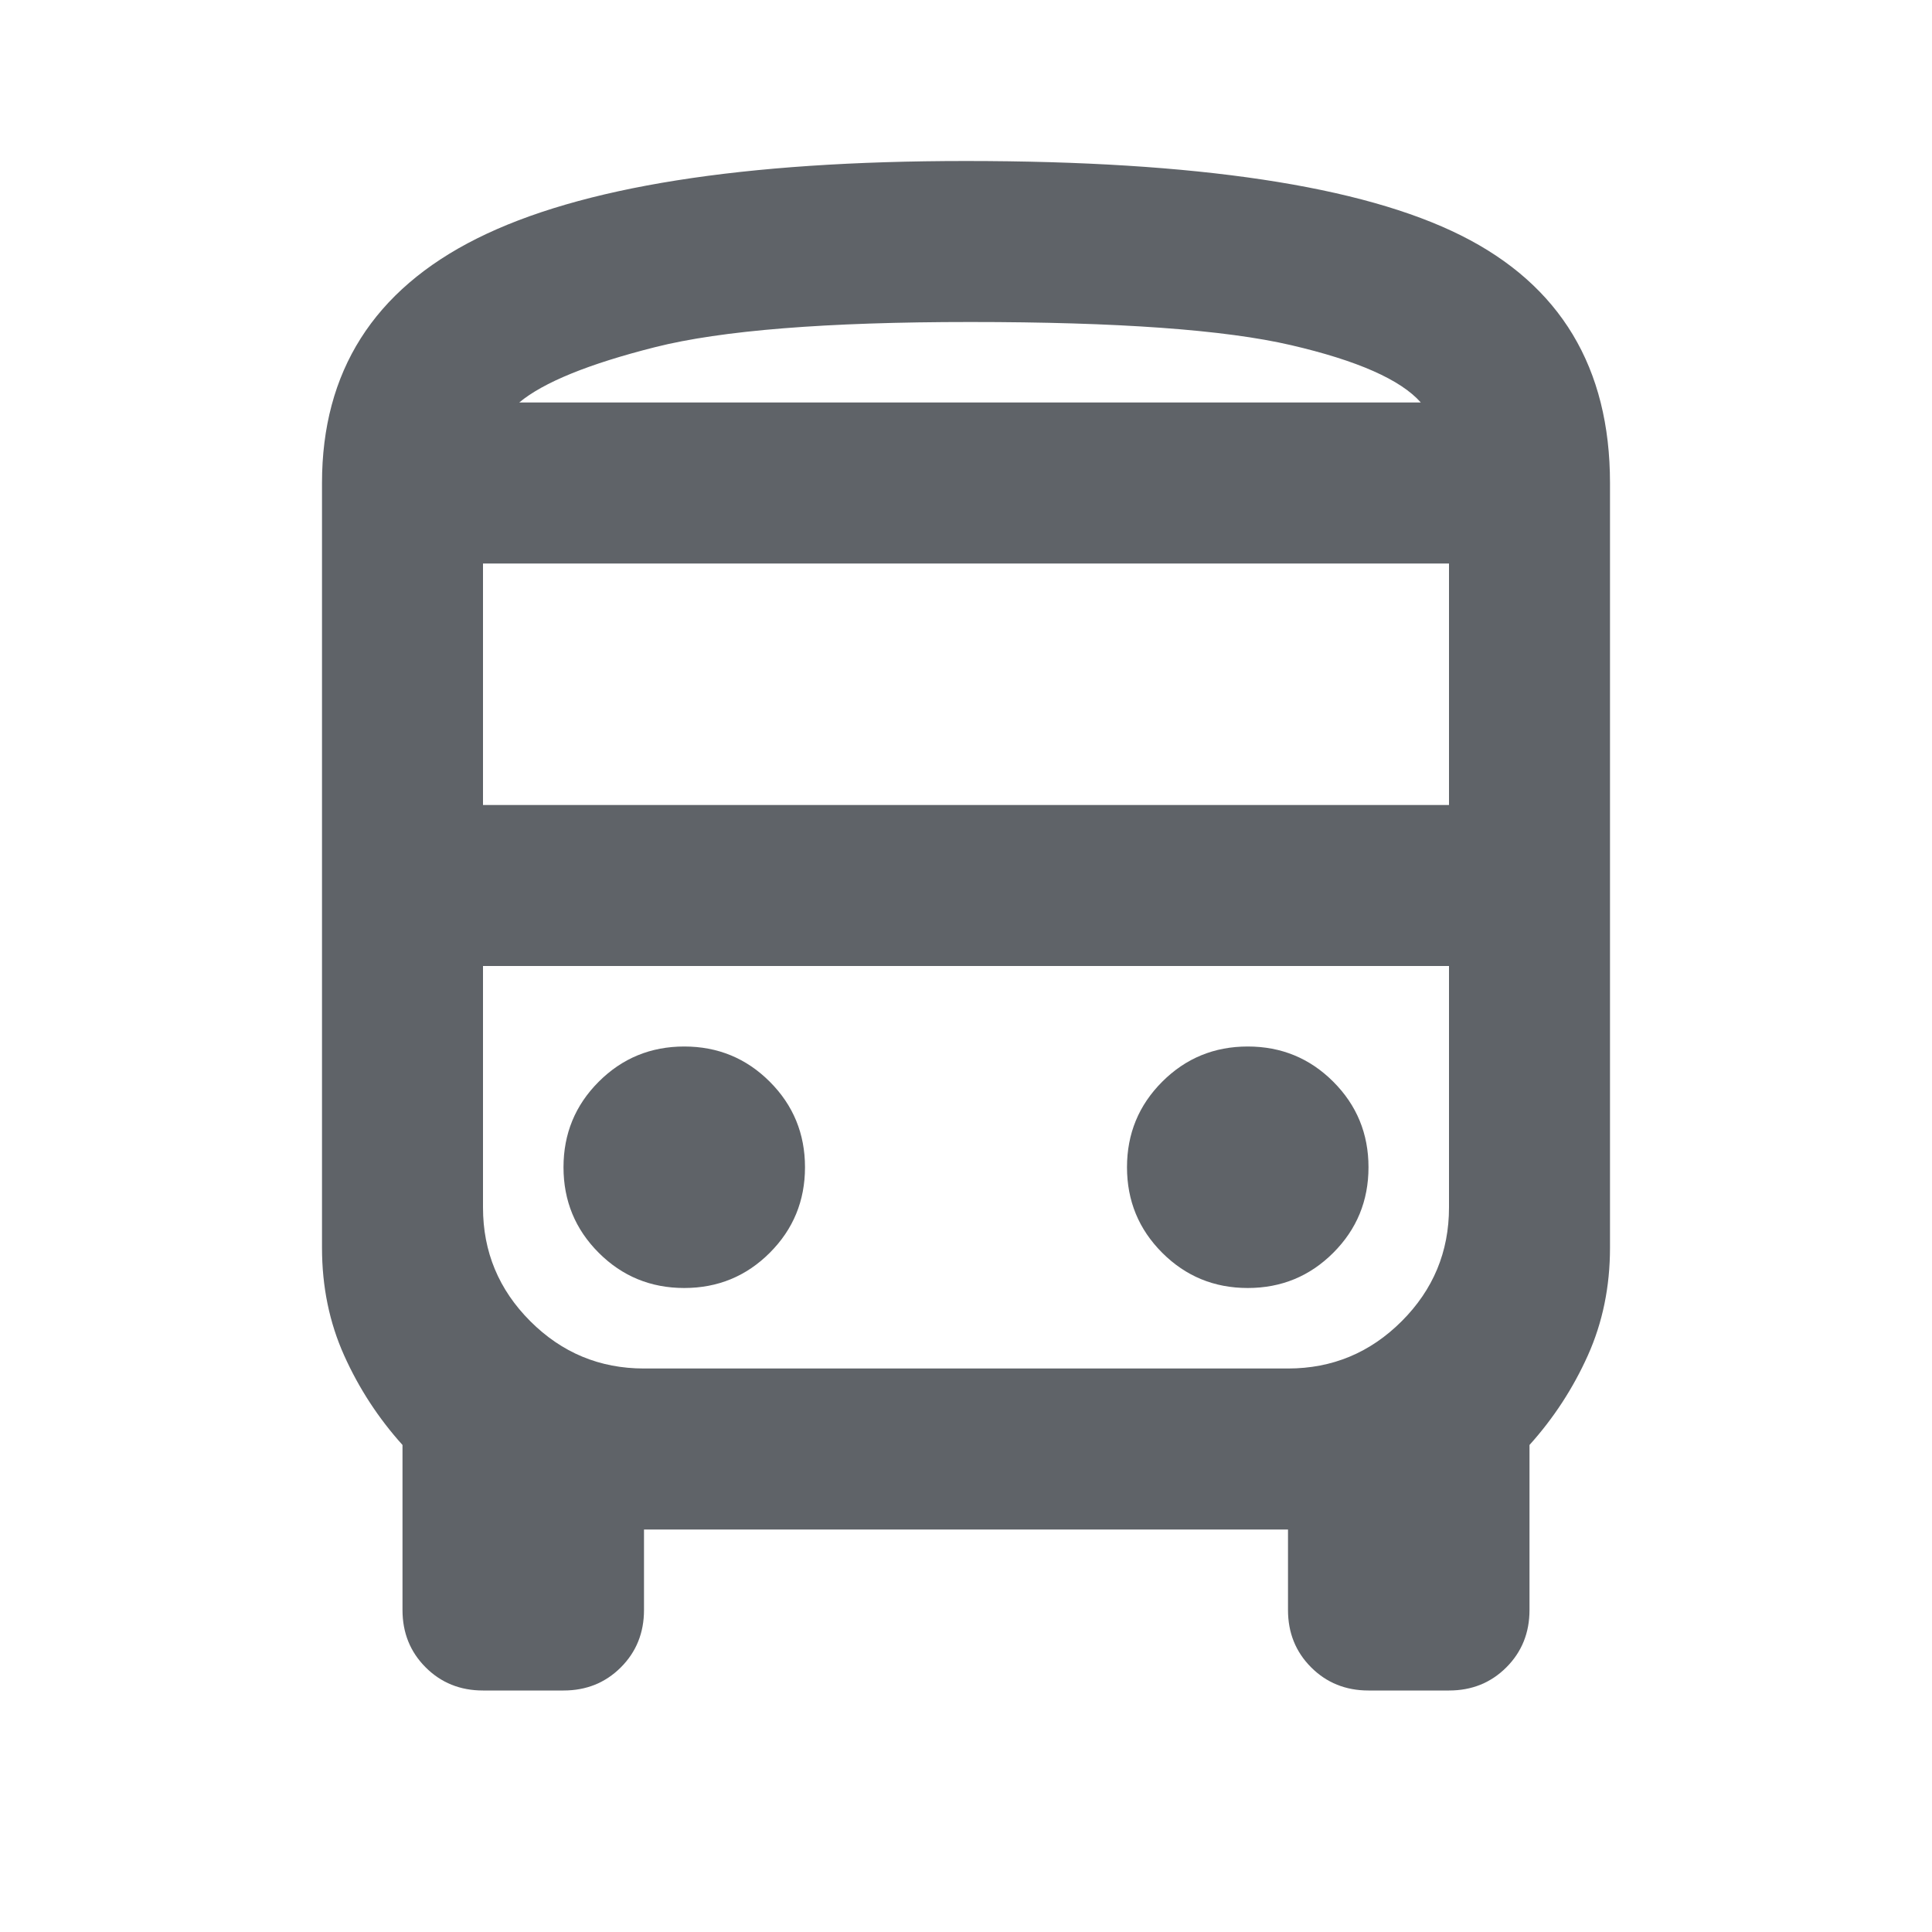
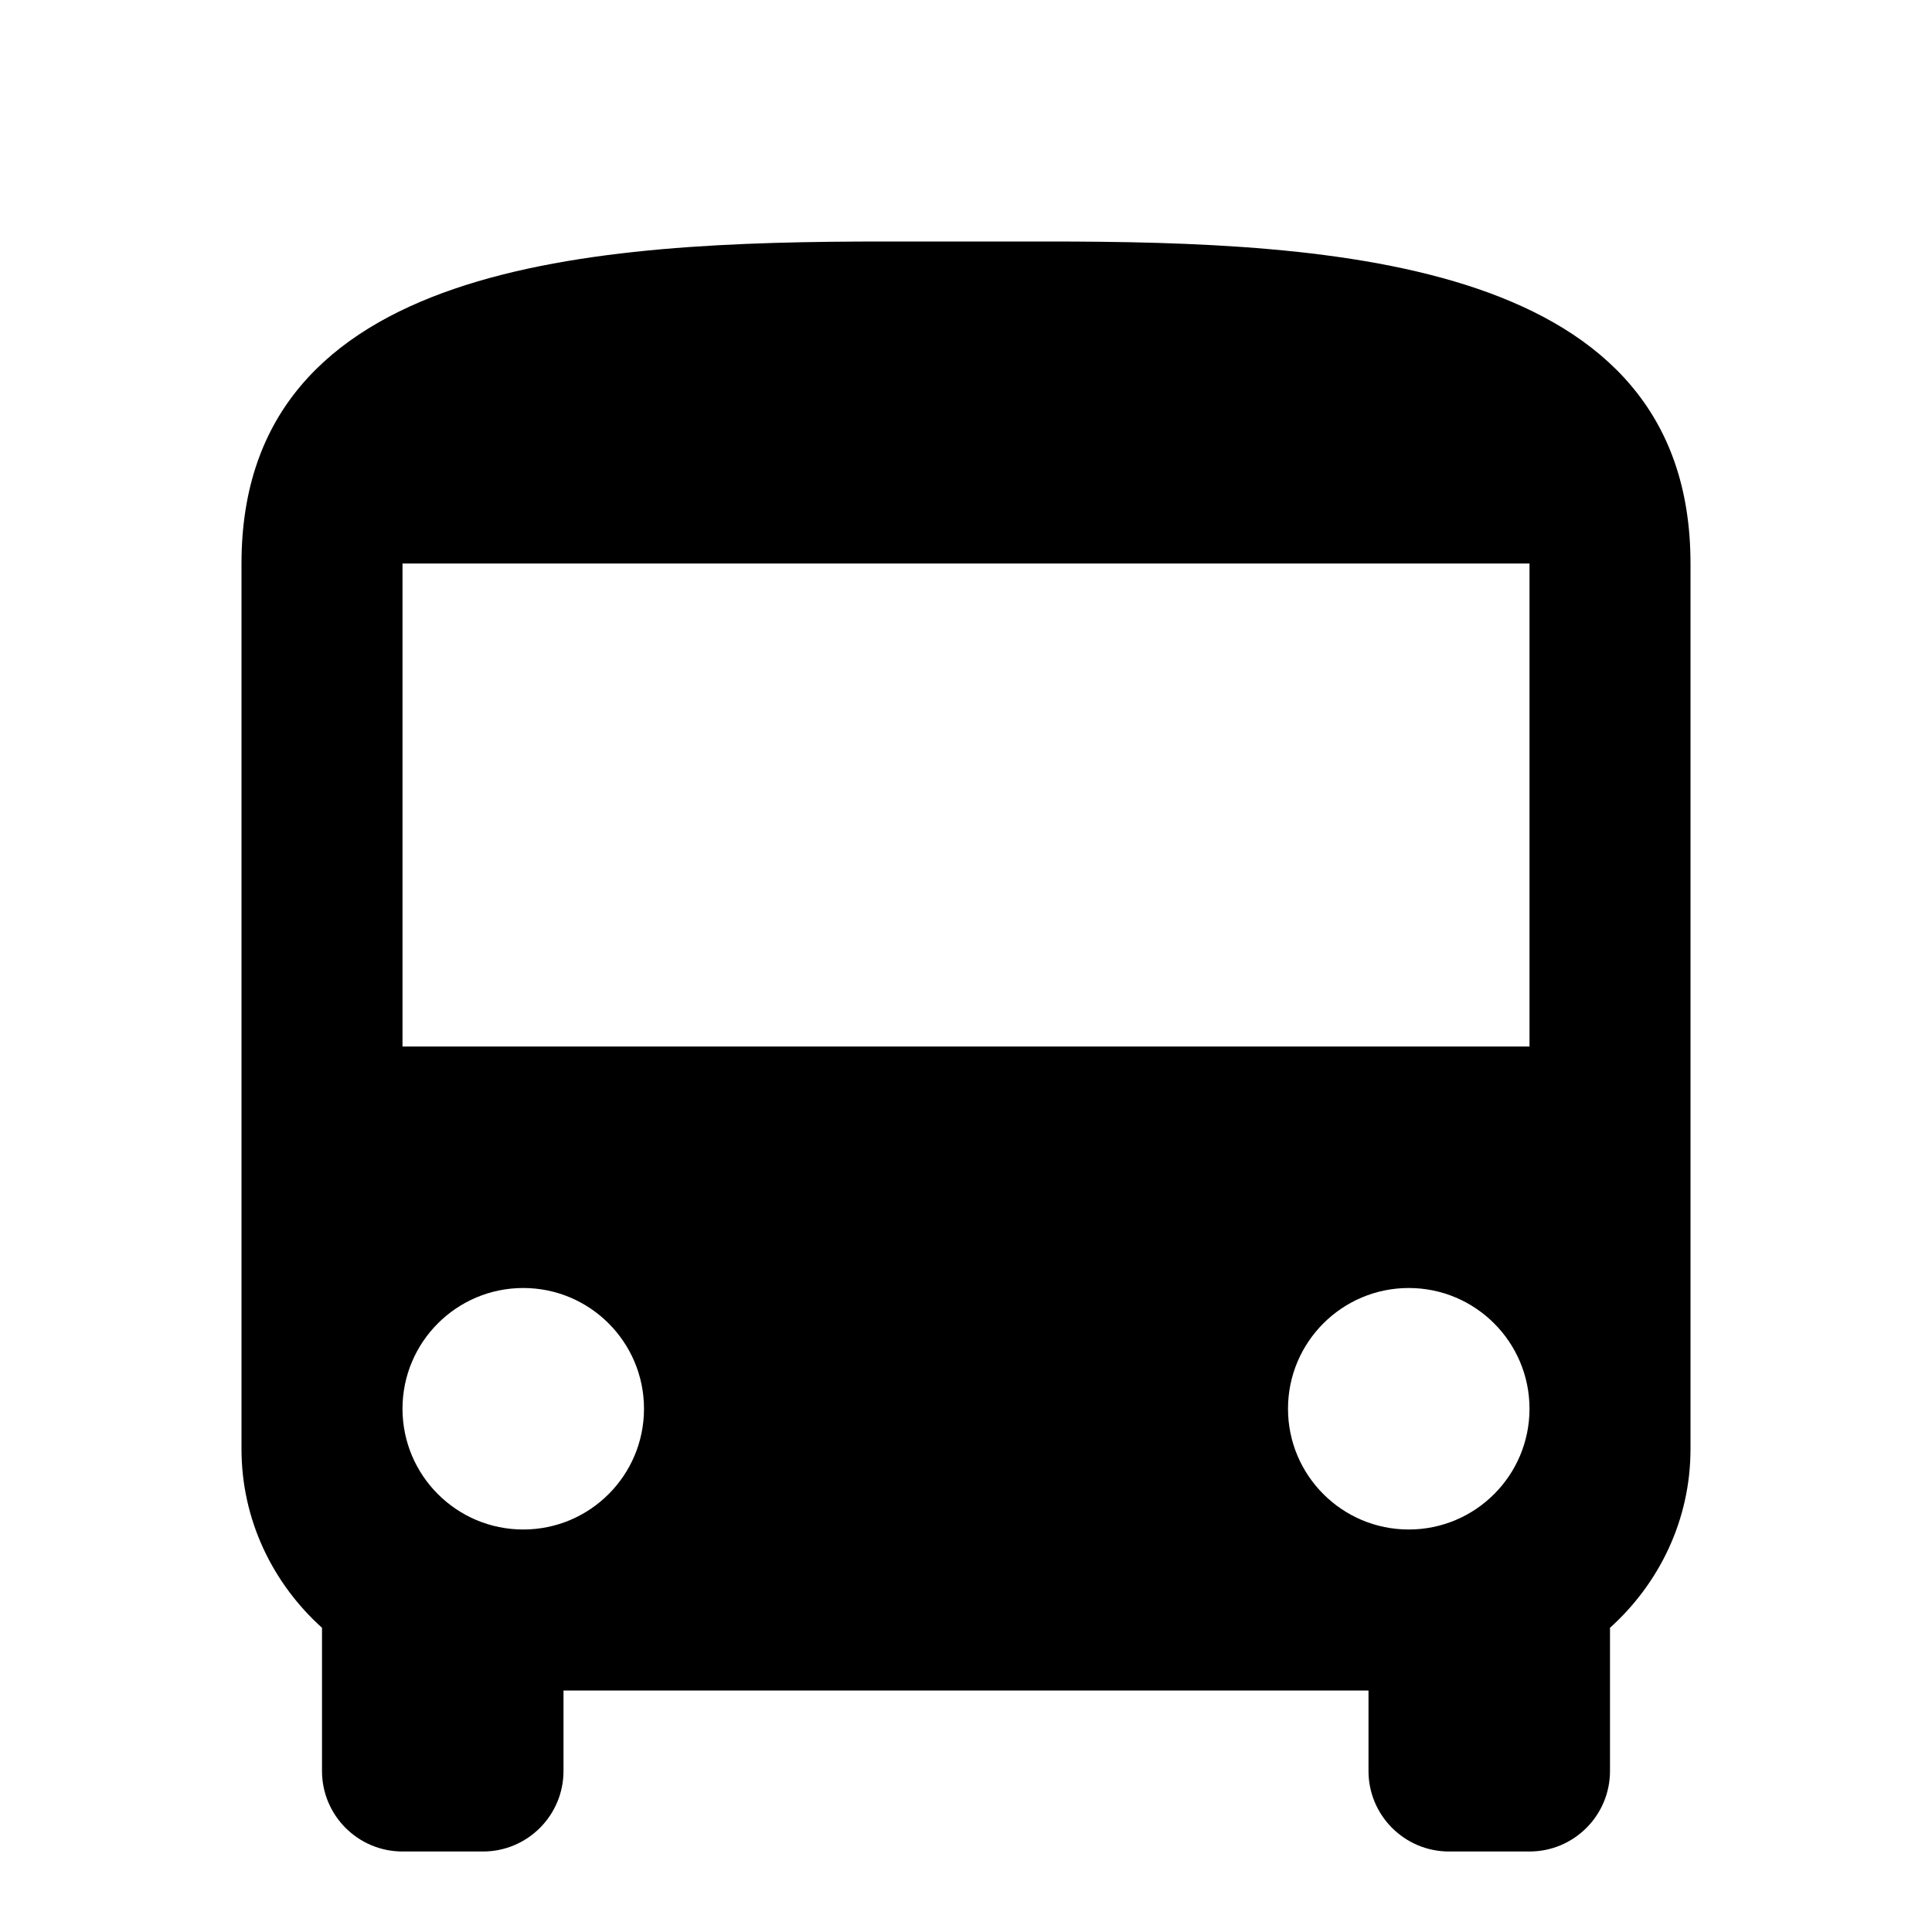
- <svg xmlns="http://www.w3.org/2000/svg" height="24px" viewBox="0 -960 960 960" width="24px" fill="#5f6368">
-   <path d="M240-120q-17 0-28.5-11.5T200-160v-82q-18-20-29-44.5T160-340v-380q0-83 77-121.5T480-880q172 0 246 37t74 123v380q0 29-11 53.5T760-242v82q0 17-11.5 28.5T720-120h-40q-17 0-28.5-11.5T640-160v-40H320v40q0 17-11.5 28.5T280-120h-40Zm242-640h224-448 224Zm158 280H240h480-80Zm-400-80h480v-120H240v120Zm100 240q25 0 42.5-17.5T400-380q0-25-17.5-42.5T340-440q-25 0-42.5 17.5T280-380q0 25 17.5 42.5T340-320Zm280 0q25 0 42.5-17.5T680-380q0-25-17.5-42.5T620-440q-25 0-42.5 17.5T560-380q0 25 17.5 42.5T620-320ZM258-760h448q-15-17-64.5-28.5T482-800q-107 0-156.5 12.5T258-760Zm62 480h320q33 0 56.5-23.5T720-360v-120H240v120q0 33 23.5 56.5T320-280Z" />
+ <svg xmlns="http://www.w3.org/2000/svg" viewBox="0 0 24 24" width="24" height="24" fill="#000000">
+   <path d="M 11 3 C 7.375 3 3 3.237 3 7 L 3 18 C 3 18.885 3.391 19.672 4 20.221 L 4 22 C 4 22.552 4.448 23 5 23 L 6 23 C 6.552 23 7 22.552 7 22 L 7 21 L 17 21 L 17 22 C 17 22.552 17.448 23 18 23 L 19 23 C 19.552 23 20 22.552 20 22 L 20 20.221 C 20.609 19.672 21 18.885 21 18 L 21 7 C 21 3.237 16.625 3 13 3 L 11 3 z M 5 7 L 19 7 L 19 13 L 5 13 L 5 7 z M 6.5 16 C 7.328 16 8 16.672 8 17.5 C 8 18.328 7.328 19 6.5 19 C 5.672 19 5 18.328 5 17.5 C 5 16.672 5.672 16 6.5 16 z M 17.5 16 C 18.328 16 19 16.672 19 17.5 C 19 18.328 18.328 19 17.5 19 C 16.672 19 16 18.328 16 17.5 C 16 16.672 16.672 16 17.5 16 z" fill="#000000" />
</svg>
